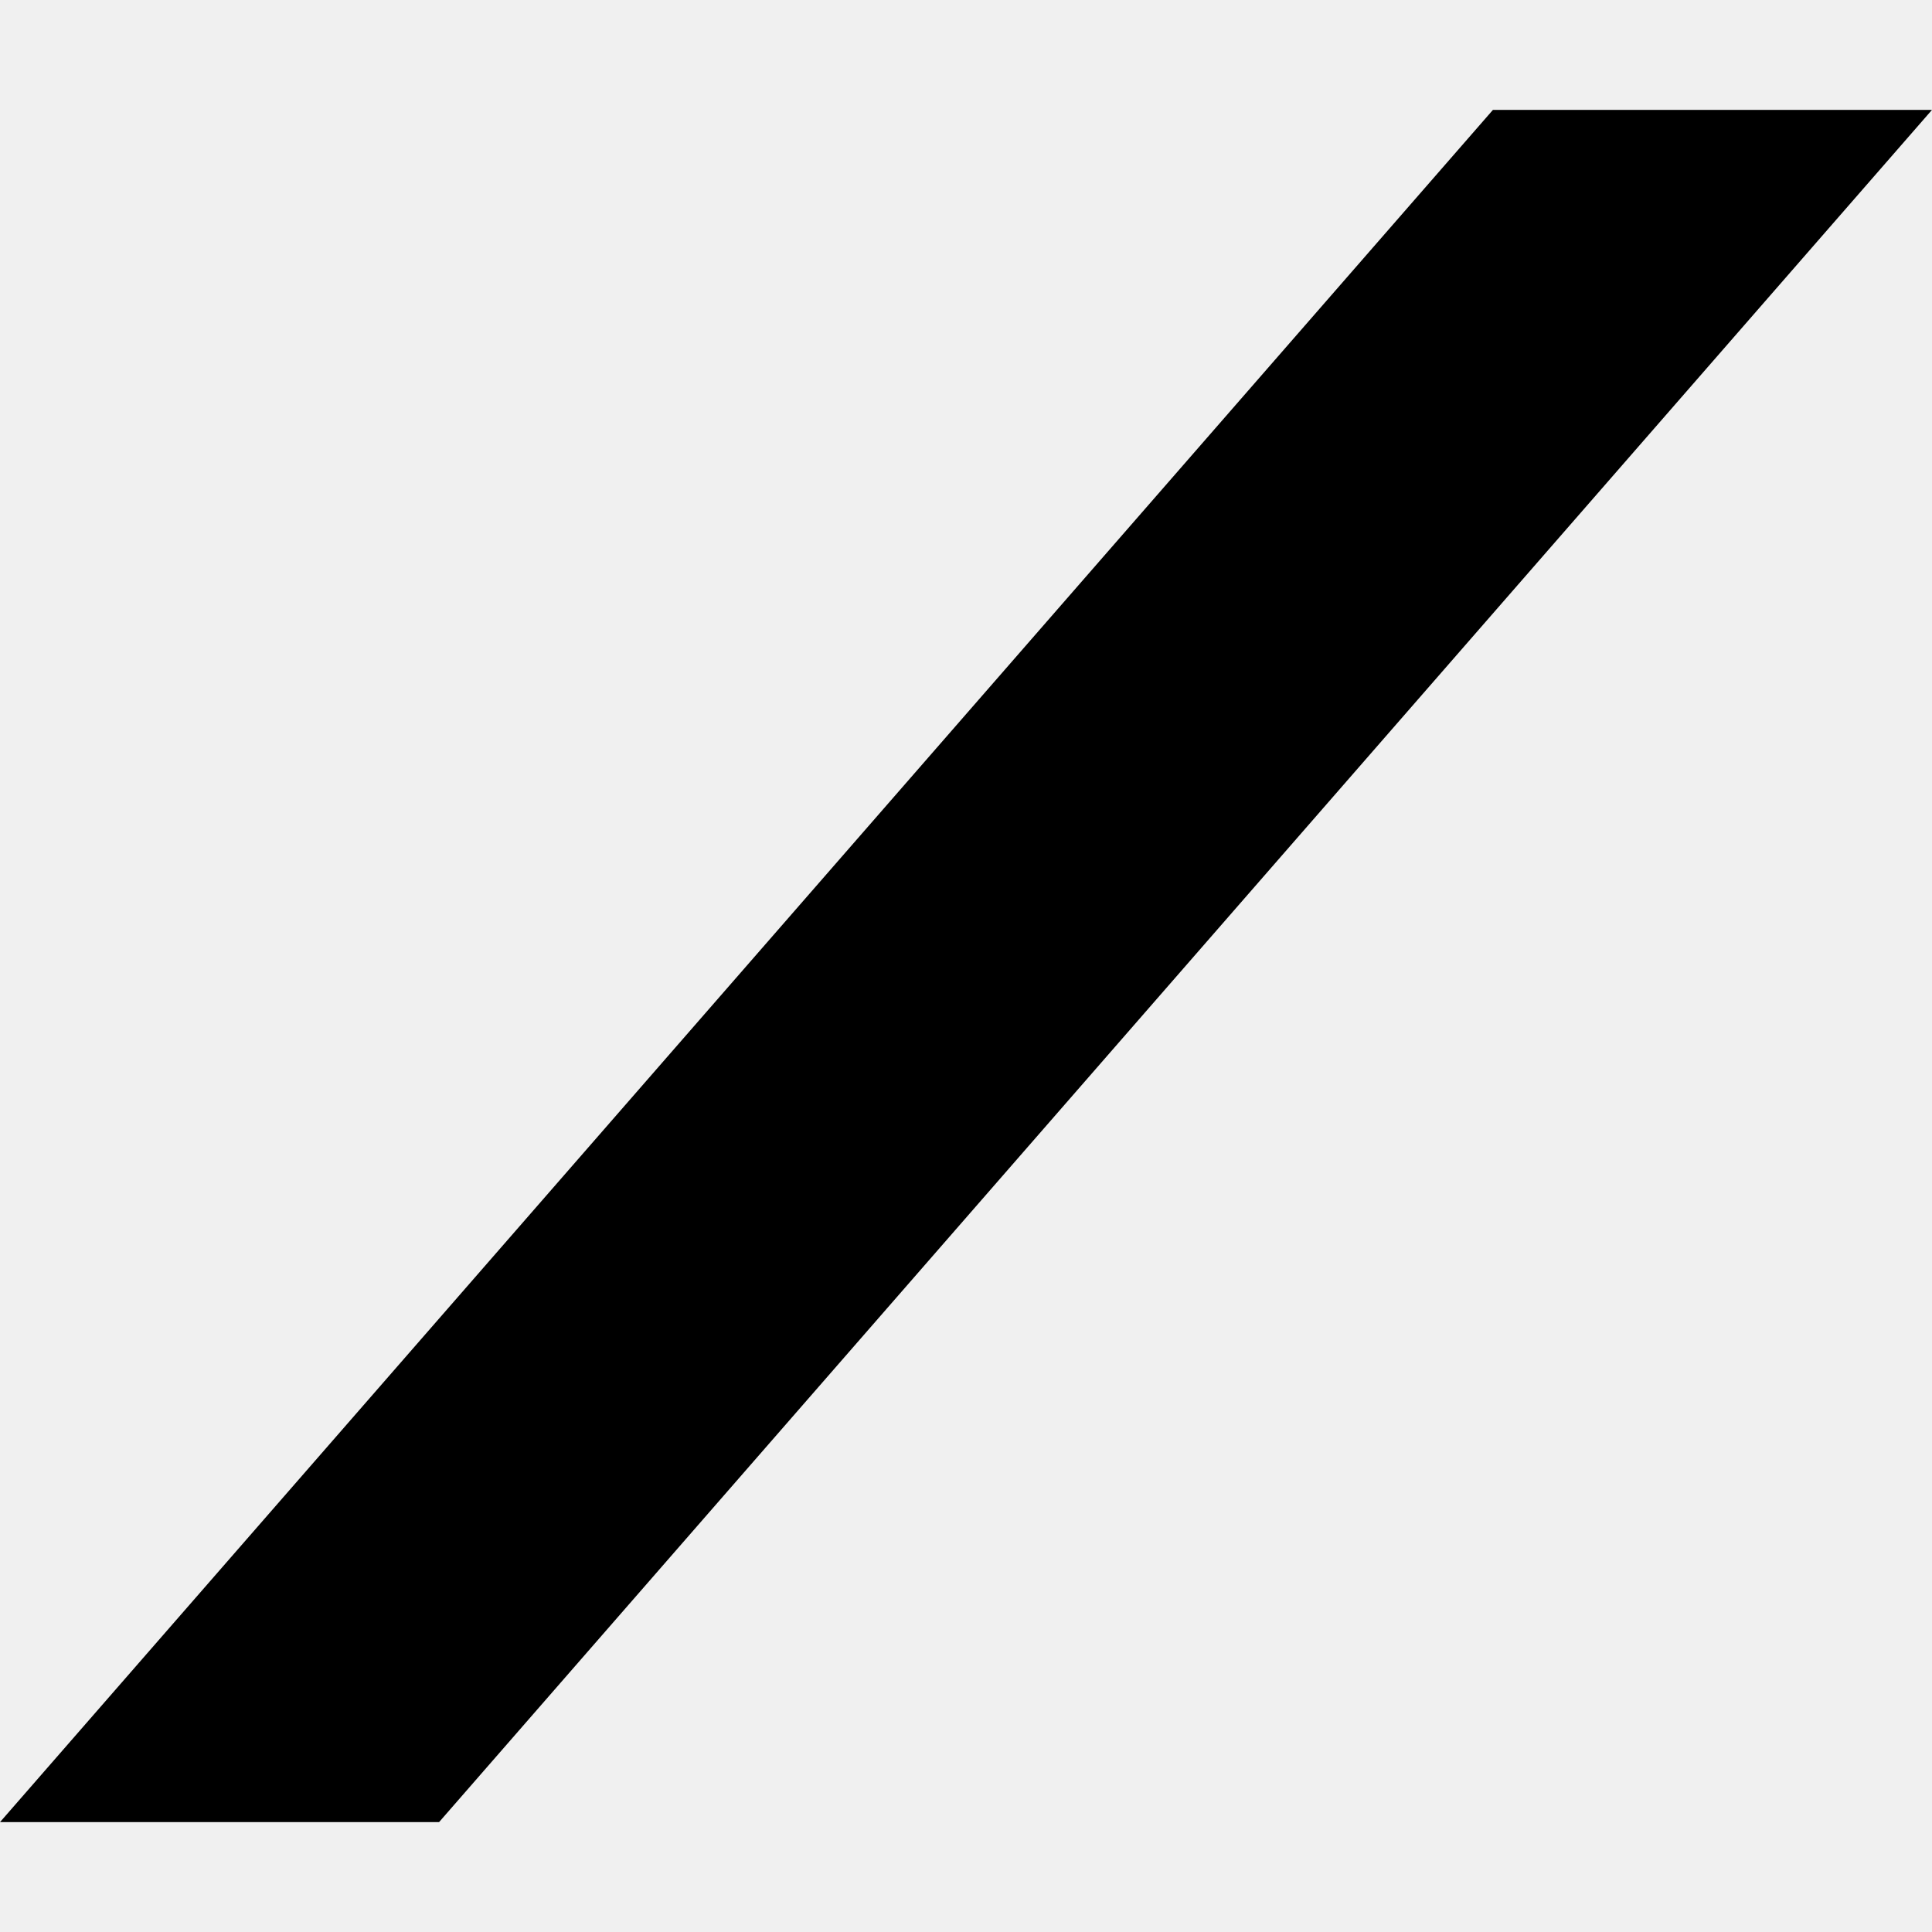
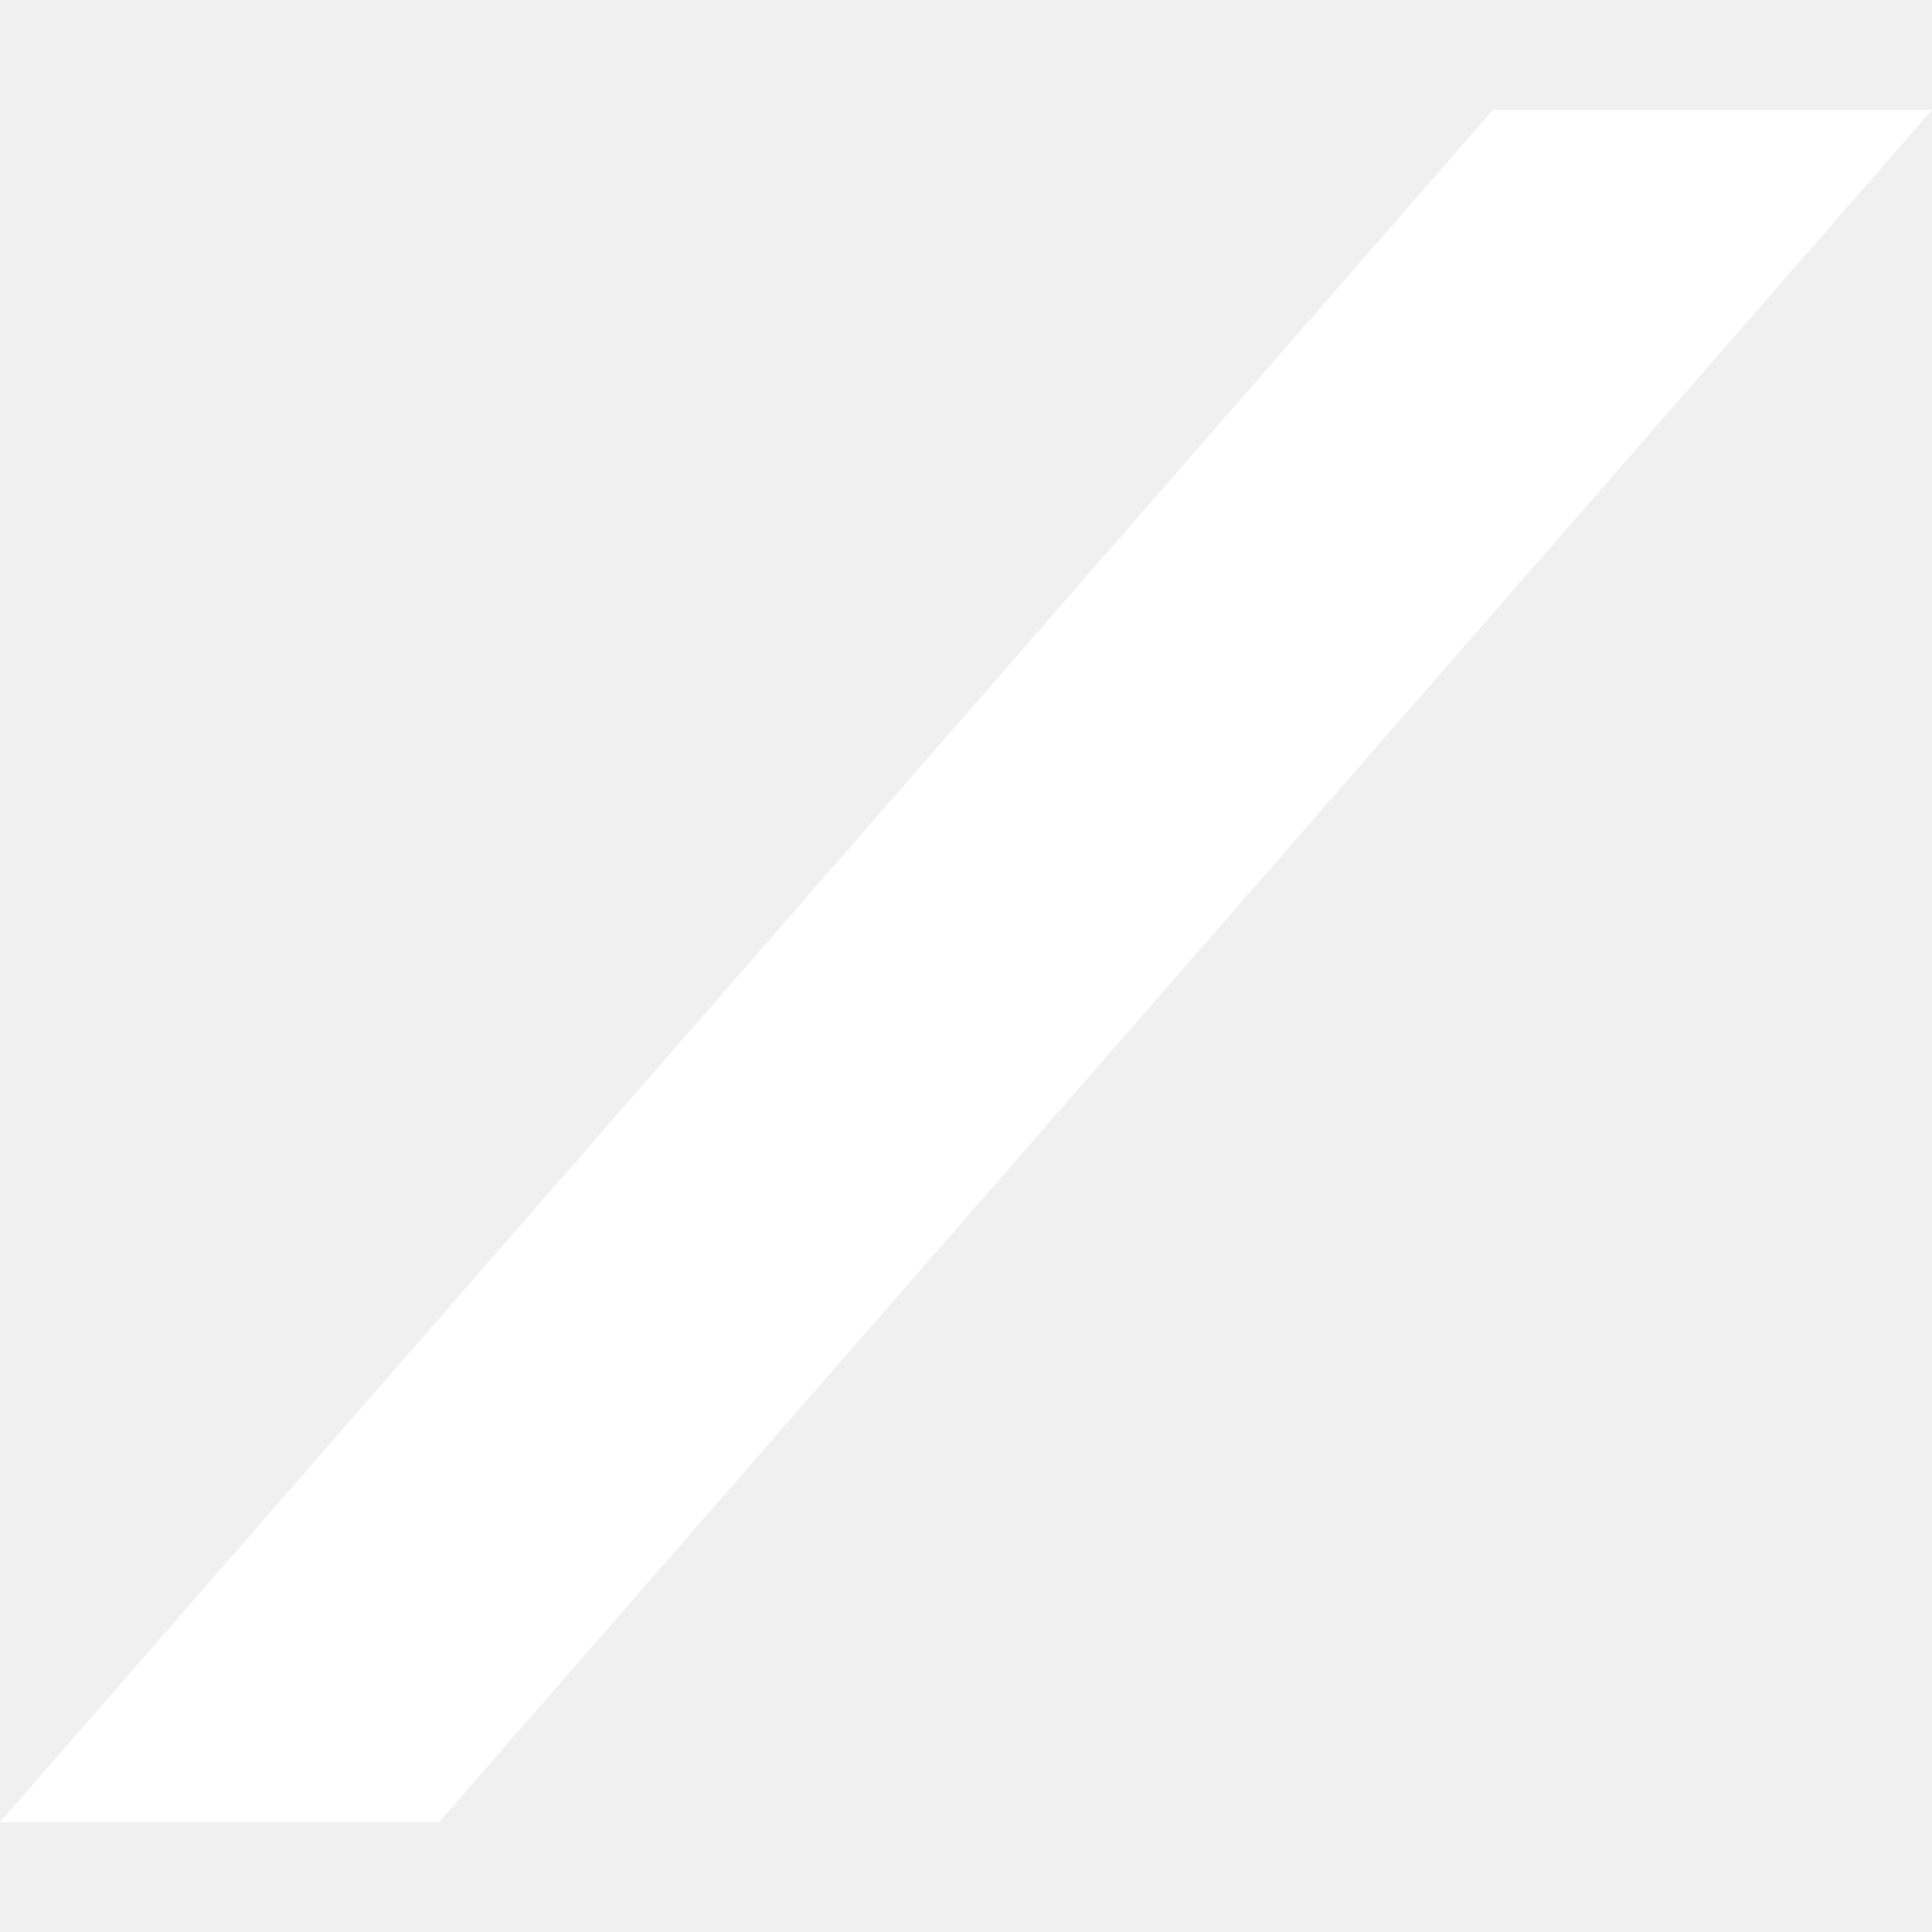
- <svg xmlns="http://www.w3.org/2000/svg" id="a" data-name="Layer 1" width="540" height="540" viewBox="0 0 540 540">
-   <polygon points="417.282 30.71 0 509.29 122.718 509.29 540 30.71 417.282 30.71" />
+ <svg xmlns="http://www.w3.org/2000/svg" version="1.1" id="a" x="0px" y="0px" width="540px" height="540px" viewBox="0 0 540 540" enable-background="new 0 0 540 540" xml:space="preserve">
+   <polygon fill="#FFFFFF" points="417.282,30.71 0,509.29 122.718,509.29 540,30.71 " />
</svg>
